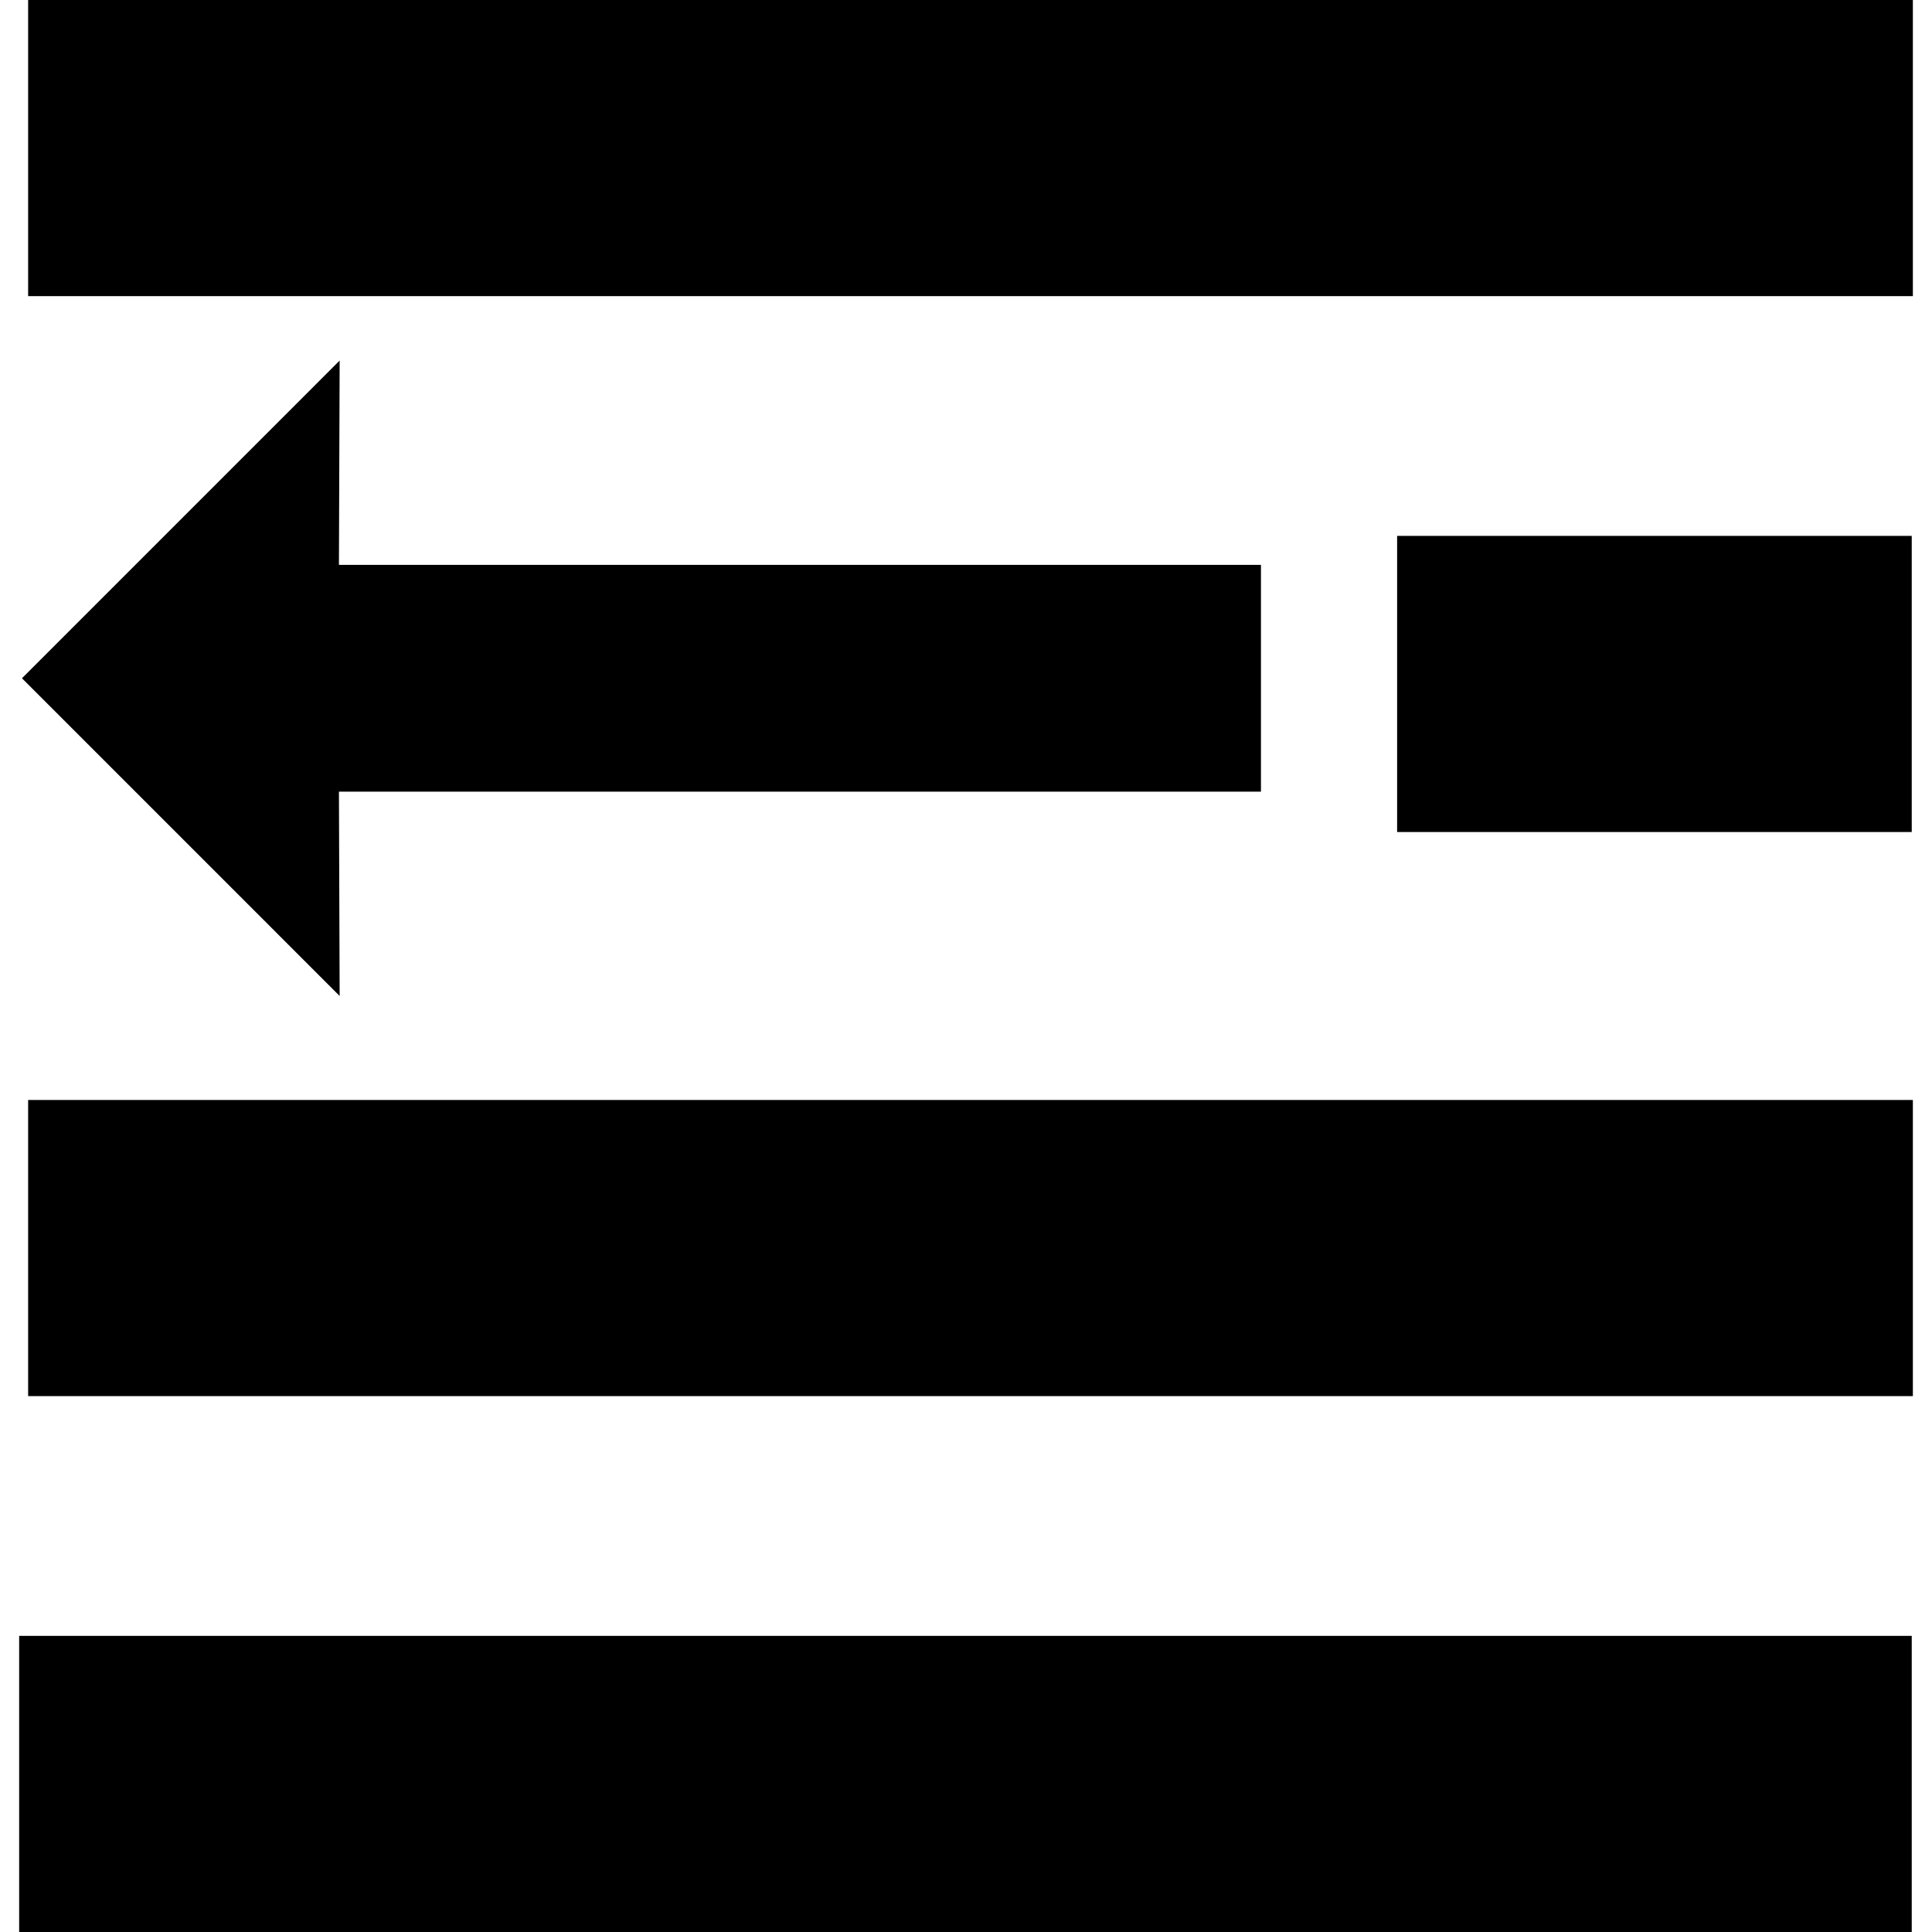
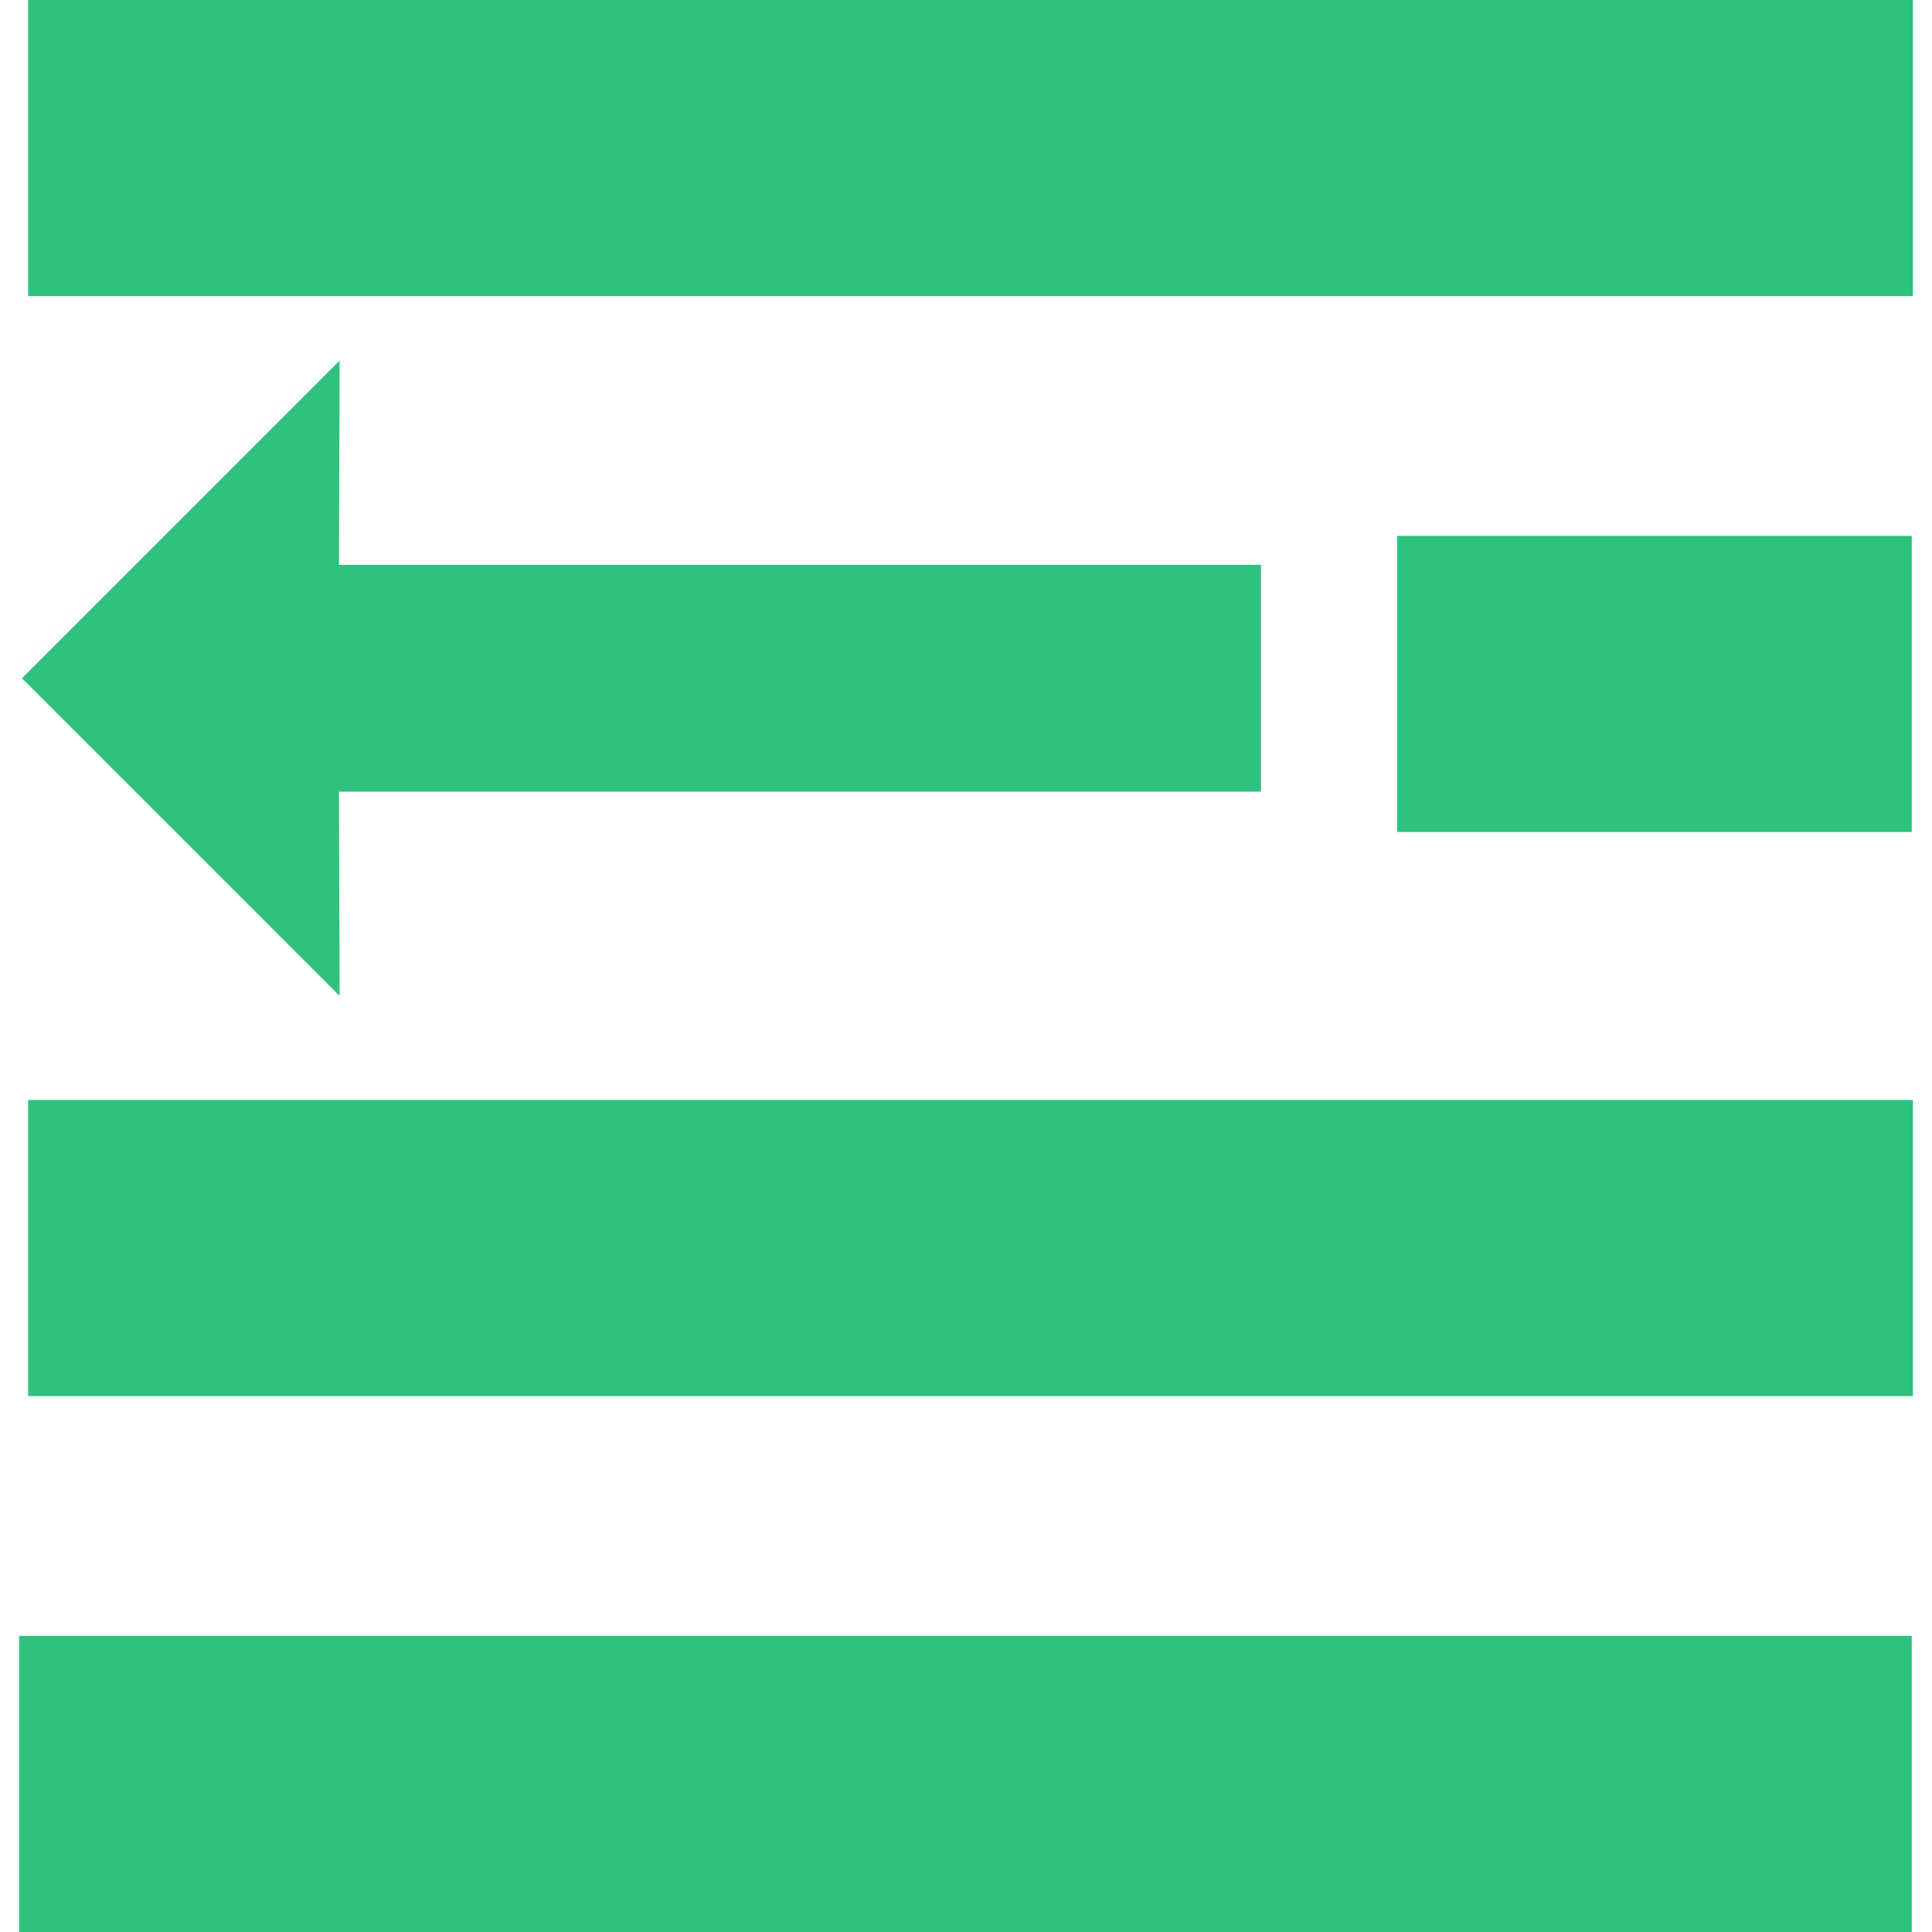
- <svg xmlns="http://www.w3.org/2000/svg" fill="#000000" version="1.1" id="Capa_1" width="800px" height="800px" viewBox="0 0 94.201 94.201" xml:space="preserve">
+ <svg xmlns="http://www.w3.org/2000/svg" fill="#2ec27e" version="1.1" id="Capa_1" width="800px" height="800px" viewBox="0 0 94.201 94.201" xml:space="preserve">
  <g>
    <g>
      <polygon points="16.561,48.562 1.071,33.071 16.561,17.58 16.526,27.542 61.482,27.542 61.482,38.6 16.526,38.6   " />
      <rect x="1.372" width="91.896" height="14.439" />
      <rect x="68.121" y="26.129" width="25.092" height="14.439" />
      <rect x="1.372" y="53.633" width="91.896" height="14.439" />
      <rect x="0.934" y="79.762" width="92.279" height="14.439" />
    </g>
  </g>
</svg>
